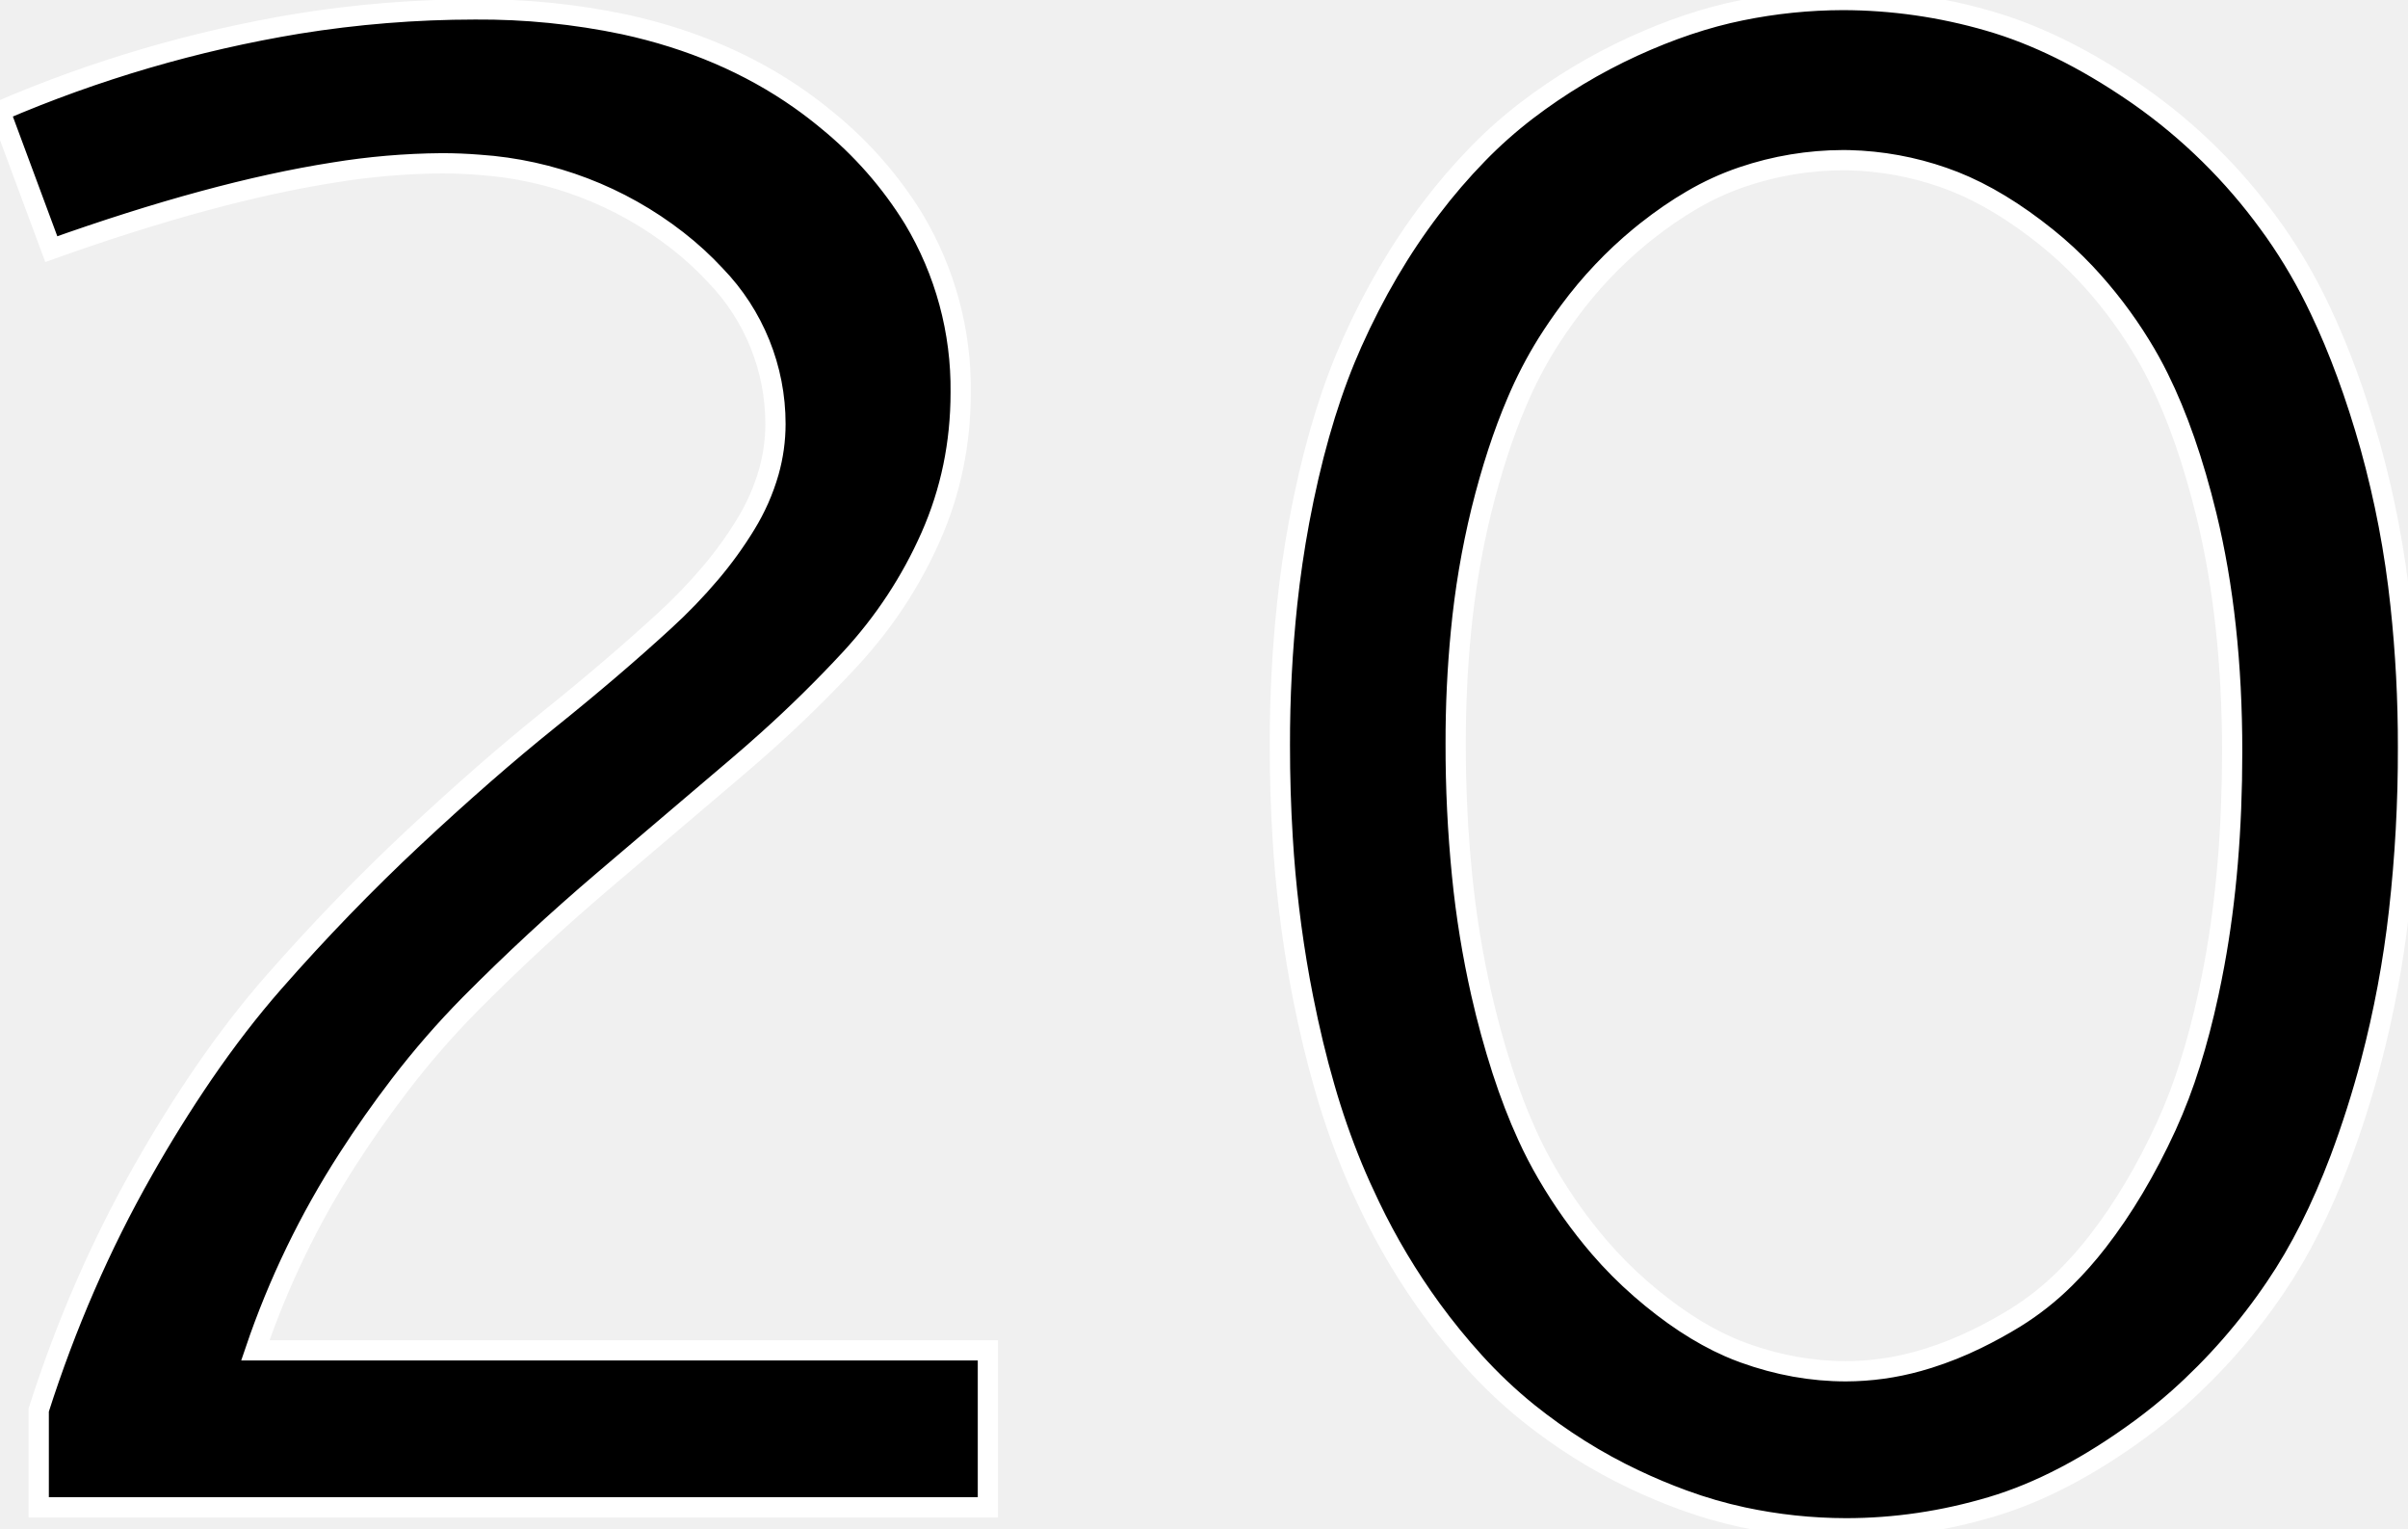
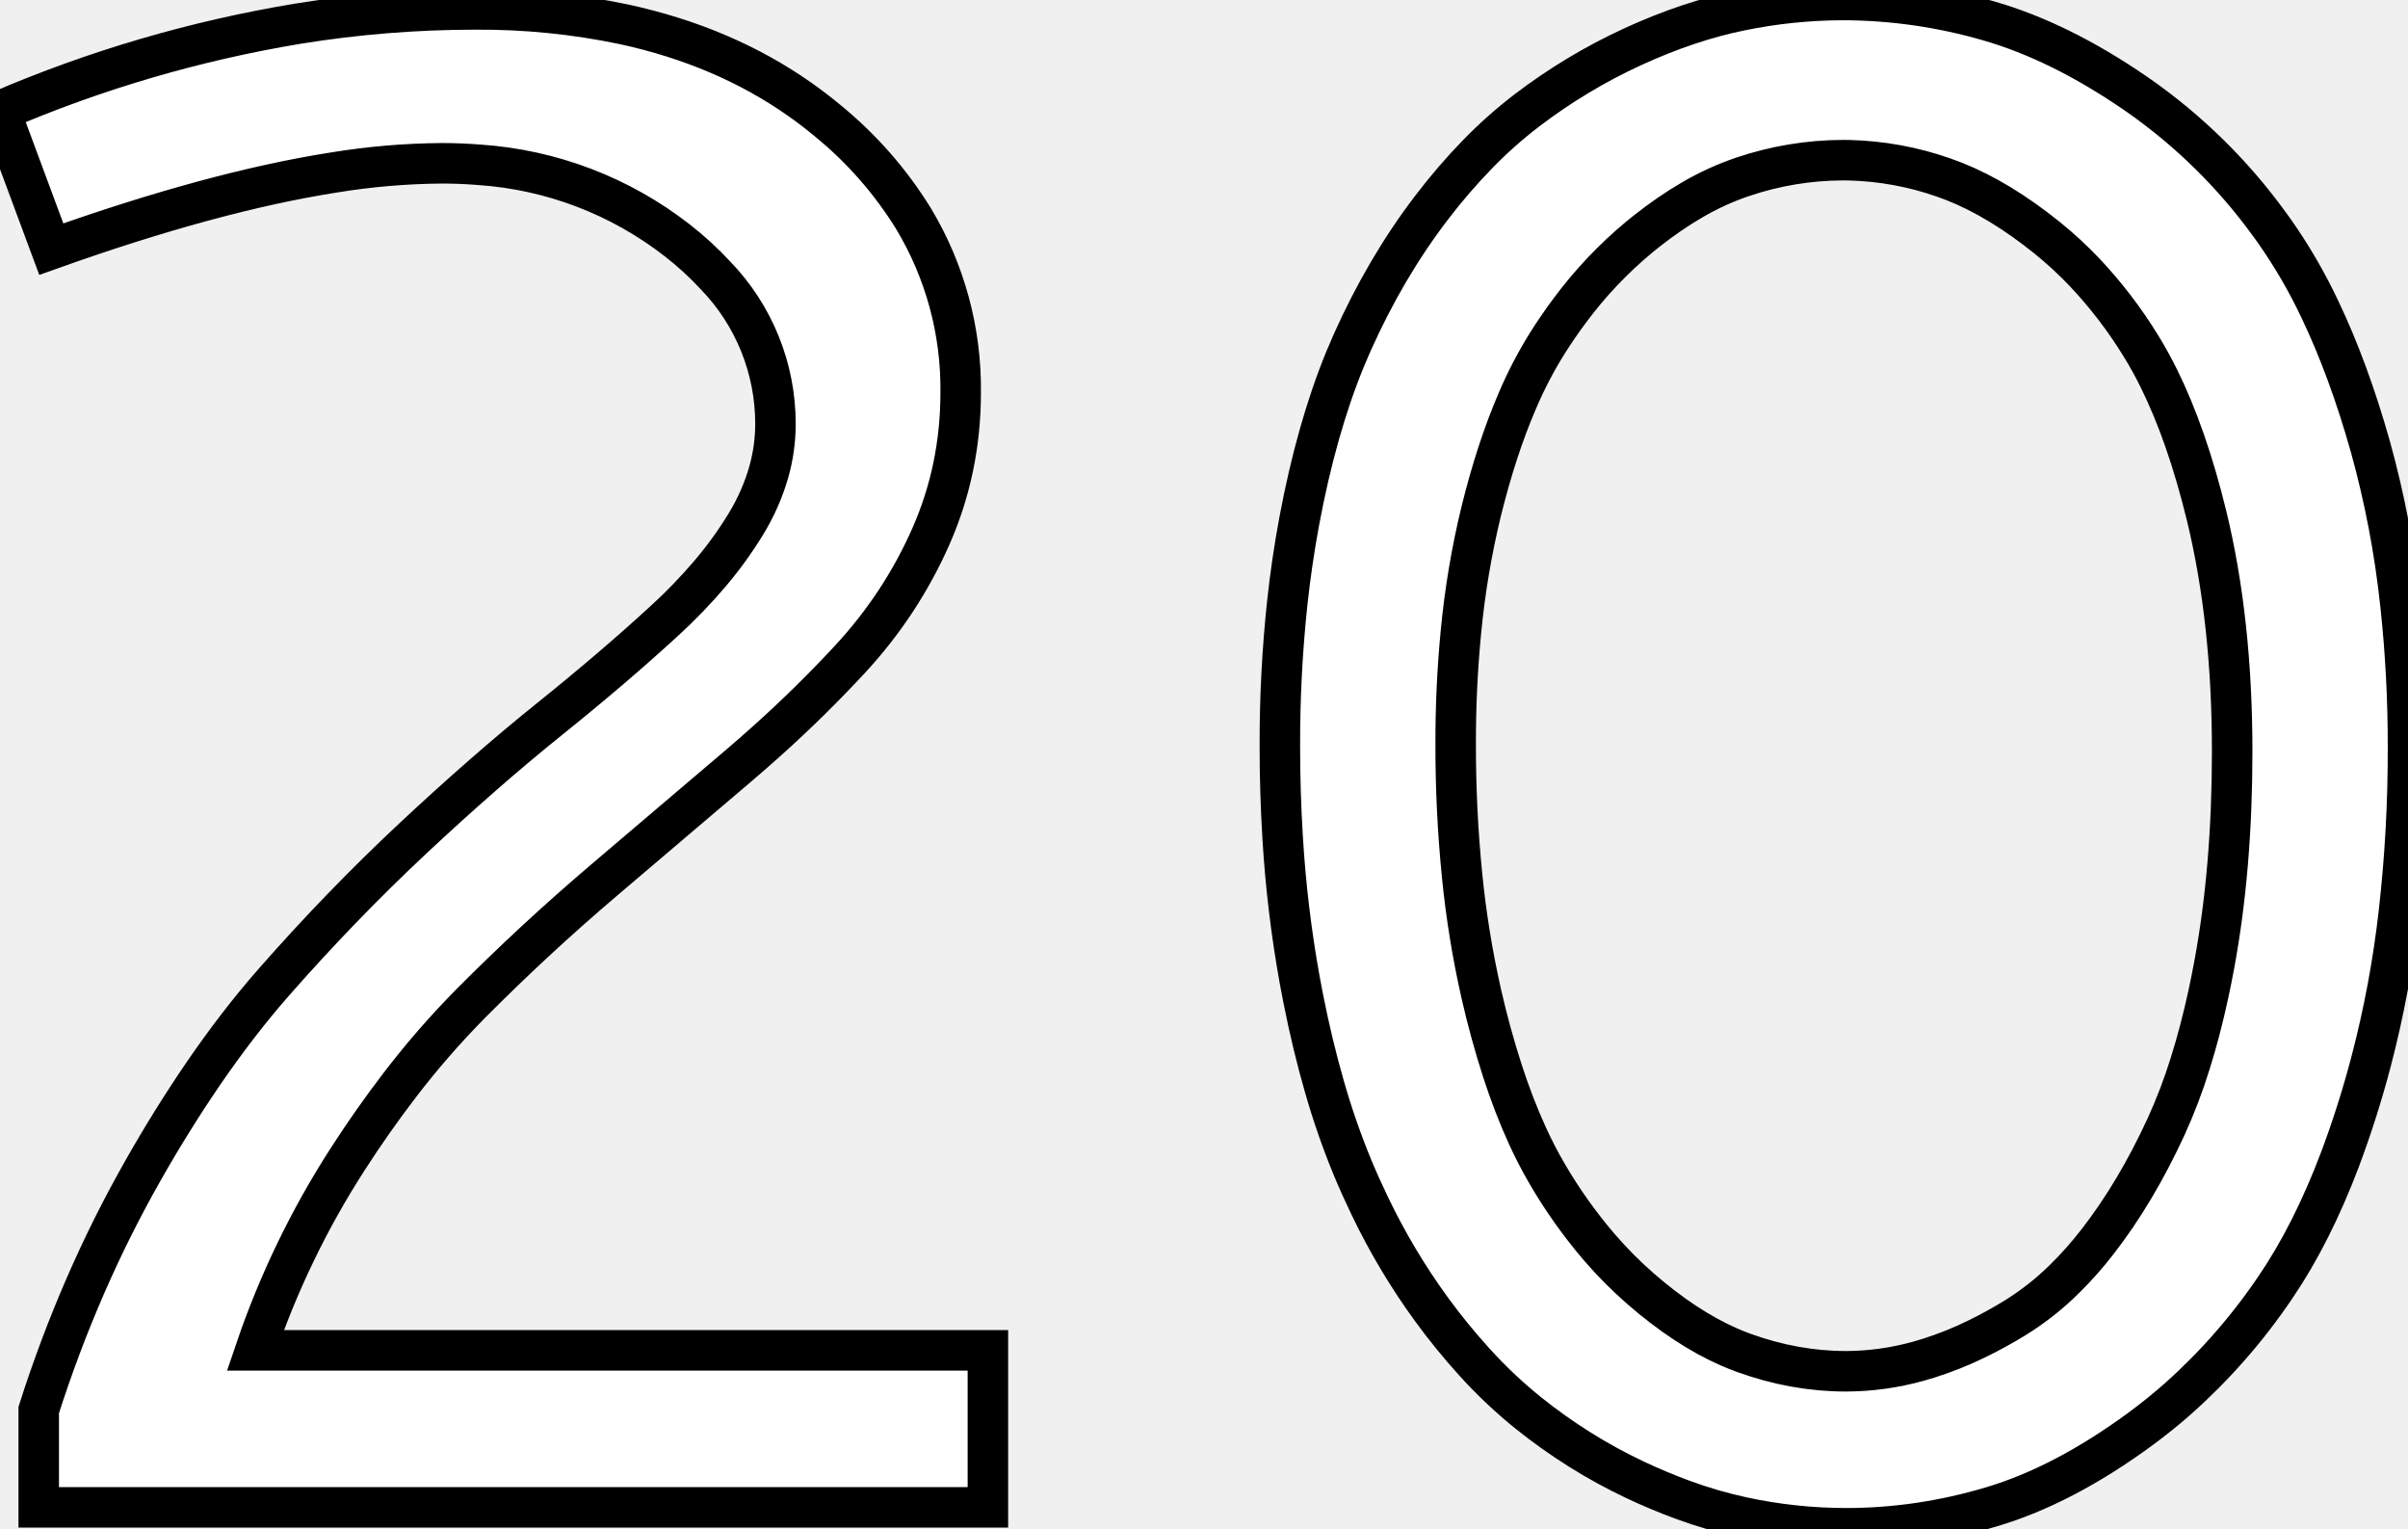
<svg xmlns="http://www.w3.org/2000/svg" width="112.354" height="71.289" viewBox="0 0 112.354 71.289">
-   <g id="svgGroup" stroke-linecap="round" fill-rule="evenodd" font-size="9pt" stroke="#ffffff" stroke-width="0.25mm" fill="#000" style="stroke:#ffffff;stroke-width:0.25mm;fill:#000">
+   <g id="svgGroup" stroke-linecap="round" fill-rule="evenodd" font-size="9pt" stroke="#000000" stroke-width="0.5mm" fill="#ffffff" style="stroke:#000000;stroke-width:0.5mm;fill:#ffffff">
    <path d="M 2.393 11.621 L 0 5.176 A 59.995 59.995 0 0 1 13.901 1.105 A 52.062 52.062 0 0 1 22.168 0.439 A 32.748 32.748 0 0 1 29.126 1.137 Q 33.794 2.152 37.329 4.642 A 20.058 20.058 0 0 1 38.599 5.615 A 18.281 18.281 0 0 1 42.629 10.207 A 15.385 15.385 0 0 1 44.824 18.311 Q 44.824 21.875 43.433 25.024 Q 42.041 28.174 39.673 30.737 A 58.663 58.663 0 0 1 35.816 34.532 A 67.907 67.907 0 0 1 34.375 35.791 A 17334.024 17334.024 0 0 0 31.36 38.354 A 20463.83 20463.83 0 0 0 28.174 41.064 Q 24.902 43.848 21.924 46.851 A 39.67 39.67 0 0 0 18.658 50.607 A 51.051 51.051 0 0 0 16.235 54.053 A 40.434 40.434 0 0 0 11.914 62.988 L 46.094 62.988 L 46.094 70.313 L 1.807 70.313 L 1.807 65.771 Q 3.711 59.814 6.665 54.614 A 63.422 63.422 0 0 1 9.477 50.093 Q 11.095 47.732 12.769 45.825 Q 15.918 42.236 19.287 39.087 A 130.1 130.1 0 0 1 22.559 36.127 A 98.118 98.118 0 0 1 25.635 33.545 A 121.1 121.1 0 0 0 28.467 31.201 A 94.964 94.964 0 0 0 31.006 28.955 A 24.175 24.175 0 0 0 33.148 26.733 A 18.1 18.1 0 0 0 34.79 24.463 A 9.846 9.846 0 0 0 35.871 22.015 A 8.262 8.262 0 0 0 36.182 19.775 A 9.95 9.95 0 0 0 33.38 12.843 A 14.903 14.903 0 0 0 31.592 11.206 A 16.87 16.87 0 0 0 22.369 7.688 A 21.529 21.529 0 0 0 20.605 7.617 A 32.726 32.726 0 0 0 15.566 8.048 Q 9.938 8.931 2.393 11.621 Z M 92.798 0.977 A 24.523 24.523 0 0 0 85.986 0 A 24 24 0 0 0 81.226 0.488 Q 78.809 0.977 76.196 2.173 A 26.177 26.177 0 0 0 71.24 5.151 A 20.972 20.972 0 0 0 68.951 7.184 A 27.261 27.261 0 0 0 66.772 9.717 Q 64.648 12.5 63.086 15.991 A 26.469 26.469 0 0 0 62.764 16.743 Q 61.428 19.992 60.62 24.316 A 50.393 50.393 0 0 0 60.061 28.132 A 61.464 61.464 0 0 0 59.717 34.766 A 69.394 69.394 0 0 0 59.847 39.077 A 56.175 56.175 0 0 0 60.645 45.728 A 60.483 60.483 0 0 0 60.803 46.557 Q 61.241 48.772 61.803 50.711 A 35.09 35.09 0 0 0 63.11 54.468 A 35.78 35.78 0 0 0 63.918 56.264 A 30.778 30.778 0 0 0 66.797 61.084 A 29.606 29.606 0 0 0 68.784 63.523 A 22.19 22.19 0 0 0 71.289 65.894 Q 73.633 67.773 76.27 69.019 A 26.685 26.685 0 0 0 78.535 69.968 A 20.757 20.757 0 0 0 81.323 70.776 A 23.124 23.124 0 0 0 86.133 71.289 Q 89.551 71.289 92.92 70.288 Q 96.289 69.287 99.878 66.65 A 25.021 25.021 0 0 0 101.617 65.248 A 27.691 27.691 0 0 0 106.177 60.034 Q 107.87 57.547 109.183 54.078 A 47.17 47.17 0 0 0 110.62 49.561 A 49.274 49.274 0 0 0 111.934 42.524 A 66.612 66.612 0 0 0 112.354 34.863 A 60.707 60.707 0 0 0 112.005 28.22 A 45.553 45.553 0 0 0 110.596 20.825 Q 109.579 17.226 108.245 14.435 A 24.502 24.502 0 0 0 106.128 10.791 A 29.172 29.172 0 0 0 105.872 10.437 A 25.797 25.797 0 0 0 99.805 4.468 A 33.725 33.725 0 0 0 99.586 4.317 Q 96.089 1.924 92.798 0.977 Z M 90.674 8.276 A 14.408 14.408 0 0 0 86.279 7.474 A 13.639 13.639 0 0 0 85.986 7.471 A 14.741 14.741 0 0 0 81.317 8.246 A 16.352 16.352 0 0 0 81.299 8.252 A 12.717 12.717 0 0 0 78.94 9.333 Q 77.892 9.942 76.824 10.785 A 22.03 22.03 0 0 0 76.514 11.035 A 19.652 19.652 0 0 0 73.231 14.502 A 23.514 23.514 0 0 0 72.192 16.016 A 19.563 19.563 0 0 0 70.778 18.742 Q 69.827 20.958 69.116 23.828 A 39.784 39.784 0 0 0 68.166 29.466 A 52.837 52.837 0 0 0 67.92 34.668 A 60.702 60.702 0 0 0 68.219 40.839 A 45.132 45.132 0 0 0 69.116 46.362 A 42.252 42.252 0 0 0 70.087 49.911 Q 70.631 51.589 71.271 52.984 A 19.828 19.828 0 0 0 72.192 54.761 A 23.15 23.15 0 0 0 74.631 58.189 A 19.207 19.207 0 0 0 76.538 60.107 Q 78.638 61.937 80.667 62.828 A 11.24 11.24 0 0 0 81.372 63.11 Q 83.74 63.965 86.133 63.965 A 12.698 12.698 0 0 0 89.503 63.498 A 14.444 14.444 0 0 0 89.99 63.354 A 16.192 16.192 0 0 0 92.226 62.459 A 21.056 21.056 0 0 0 94.019 61.475 A 13.057 13.057 0 0 0 96.35 59.635 A 17.218 17.218 0 0 0 97.876 57.91 Q 99.658 55.615 101.074 52.539 A 24.923 24.923 0 0 0 102.192 49.605 Q 102.665 48.103 103.041 46.366 A 46.794 46.794 0 0 0 103.32 44.971 Q 104.15 40.479 104.15 35.059 Q 104.15 28.955 102.954 24.048 Q 102.038 20.291 100.722 17.636 A 18.273 18.273 0 0 0 99.878 16.113 A 21.015 21.015 0 0 0 97.29 12.73 A 17.938 17.938 0 0 0 95.508 11.084 Q 93.288 9.299 91.184 8.465 A 11.743 11.743 0 0 0 90.674 8.276 Z" vector-effect="non-scaling-stroke" />
  </g>
</svg>
